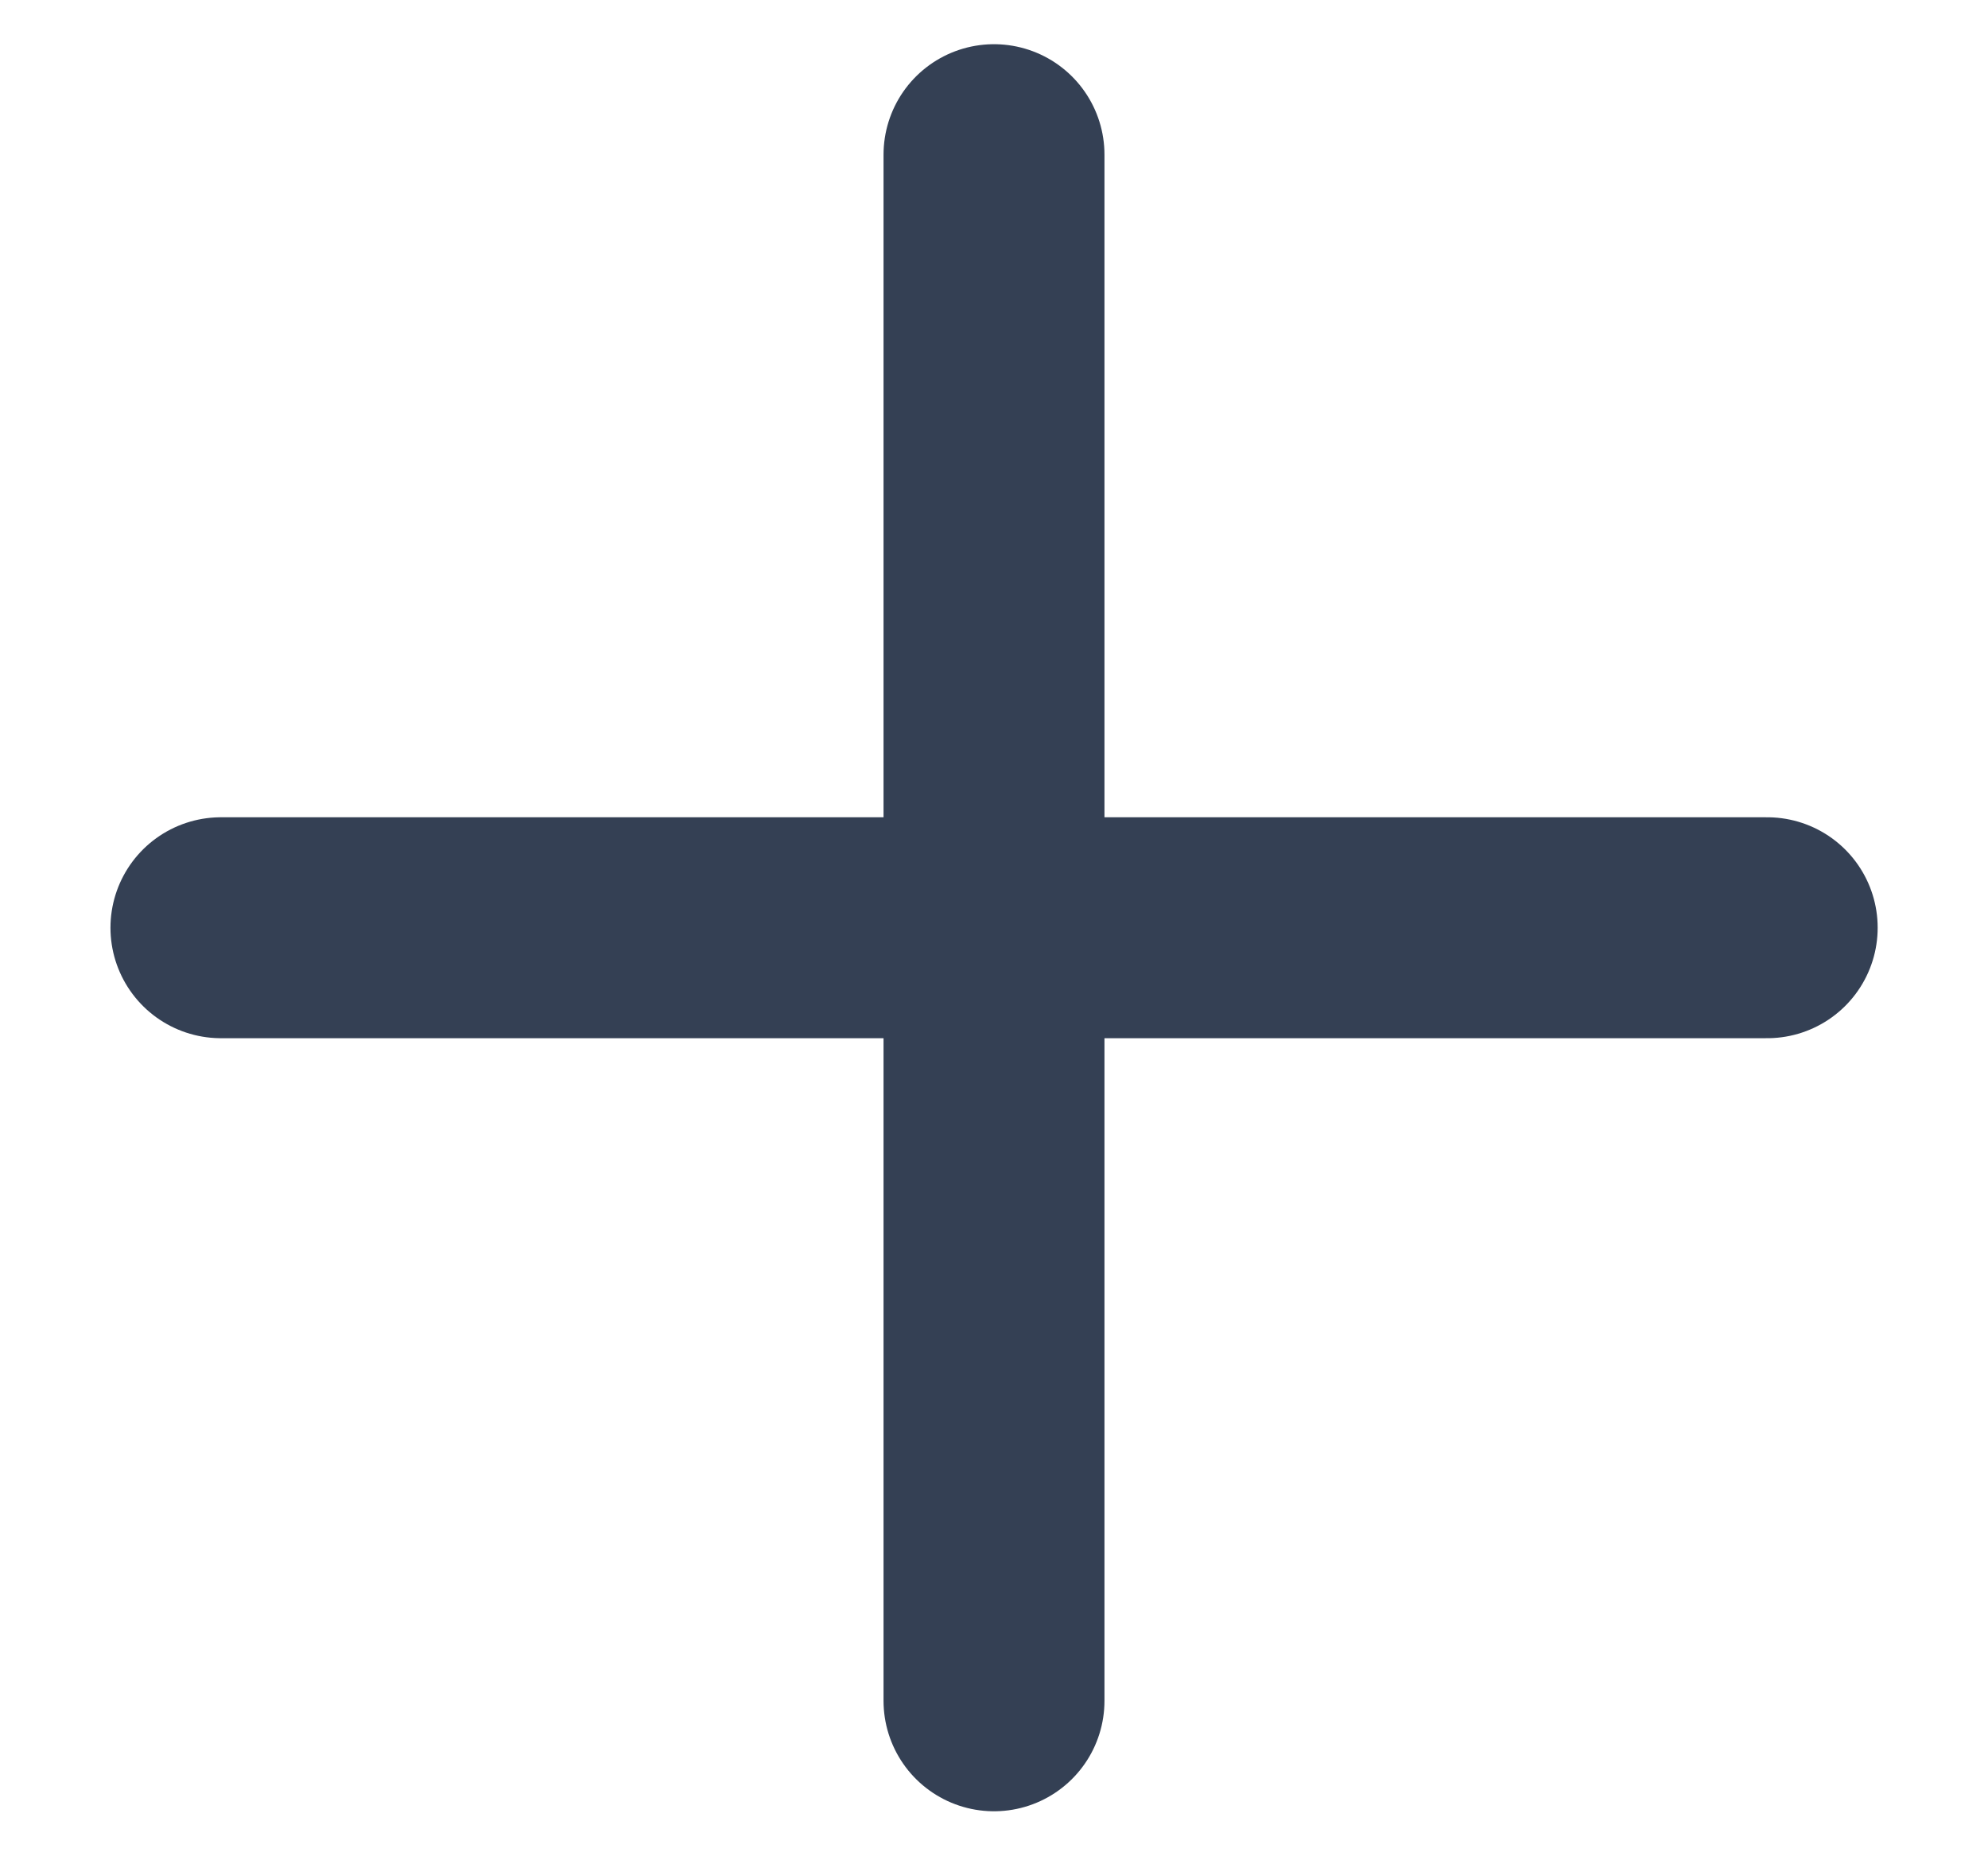
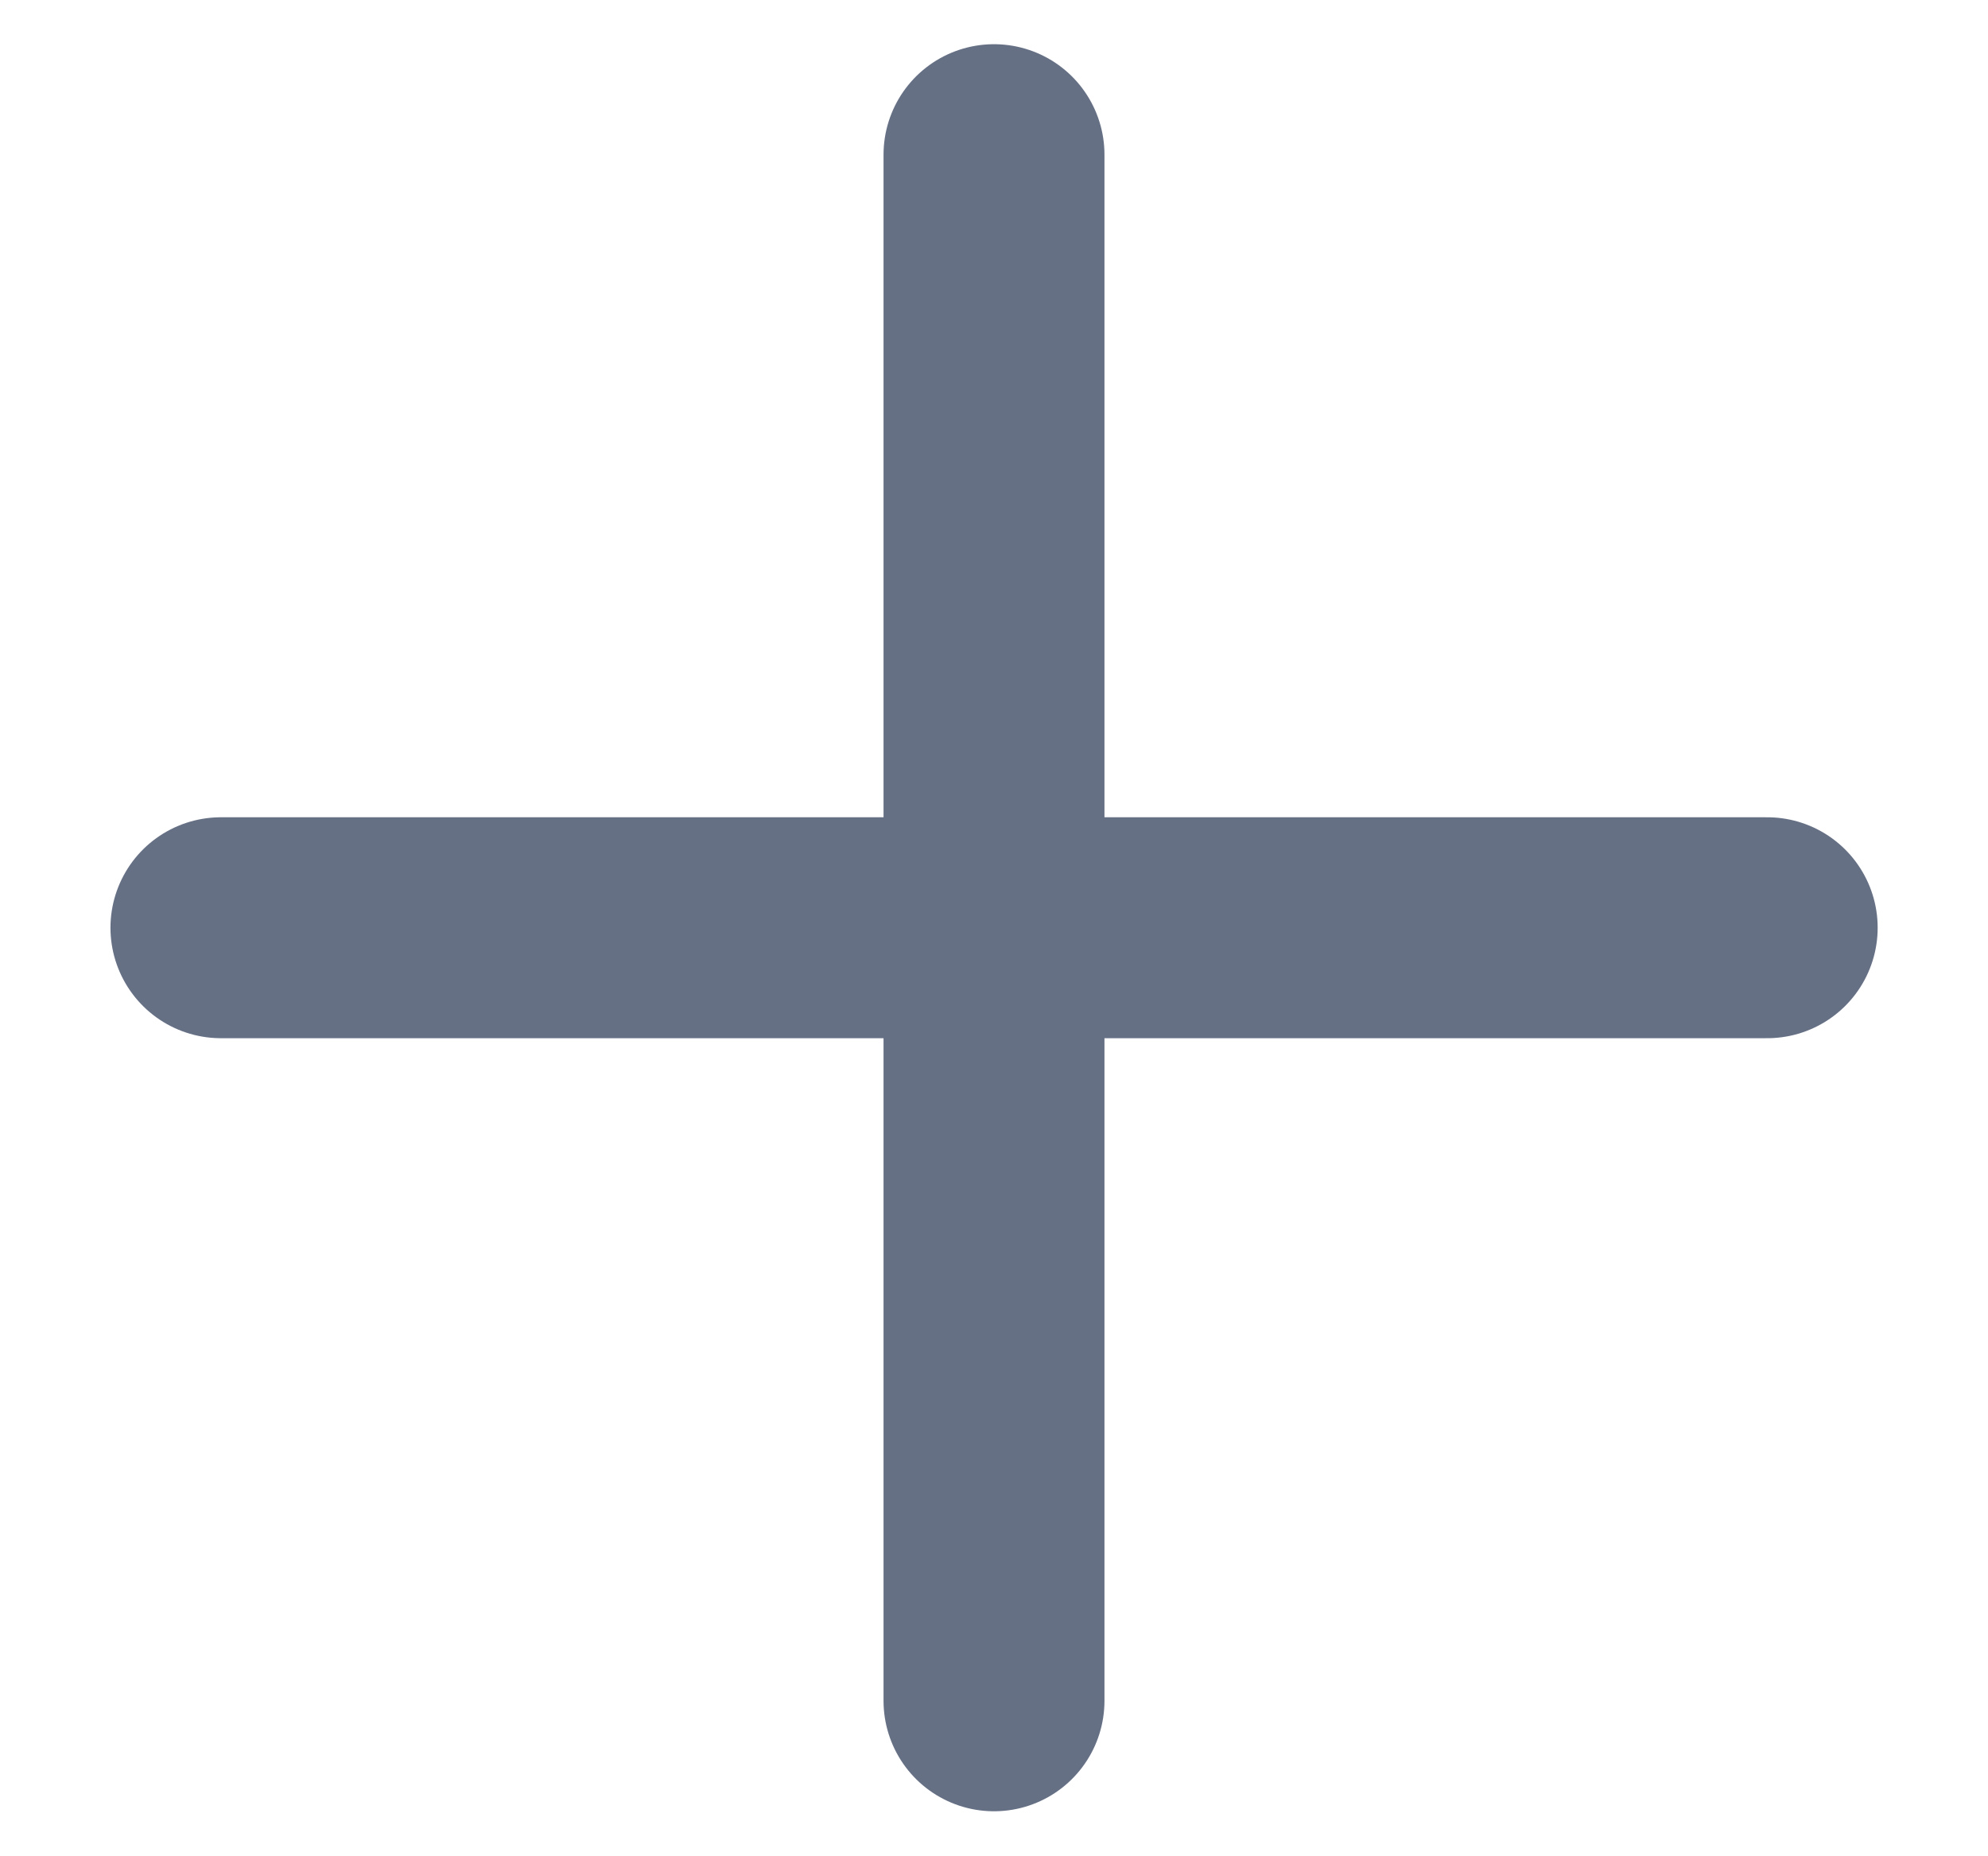
<svg xmlns="http://www.w3.org/2000/svg" width="15" height="14" viewBox="0 0 15 14" fill="none">
-   <path d="M7.5 1.167V12.833M1.667 7H13.334" stroke="#344054" stroke-width="1.667" stroke-linecap="round" stroke-linejoin="round" />
+   <path d="M7.5 1.167V12.833M1.667 7H13.334" stroke="#667085" stroke-width="1.667" stroke-linecap="round" stroke-linejoin="round" />
</svg>
